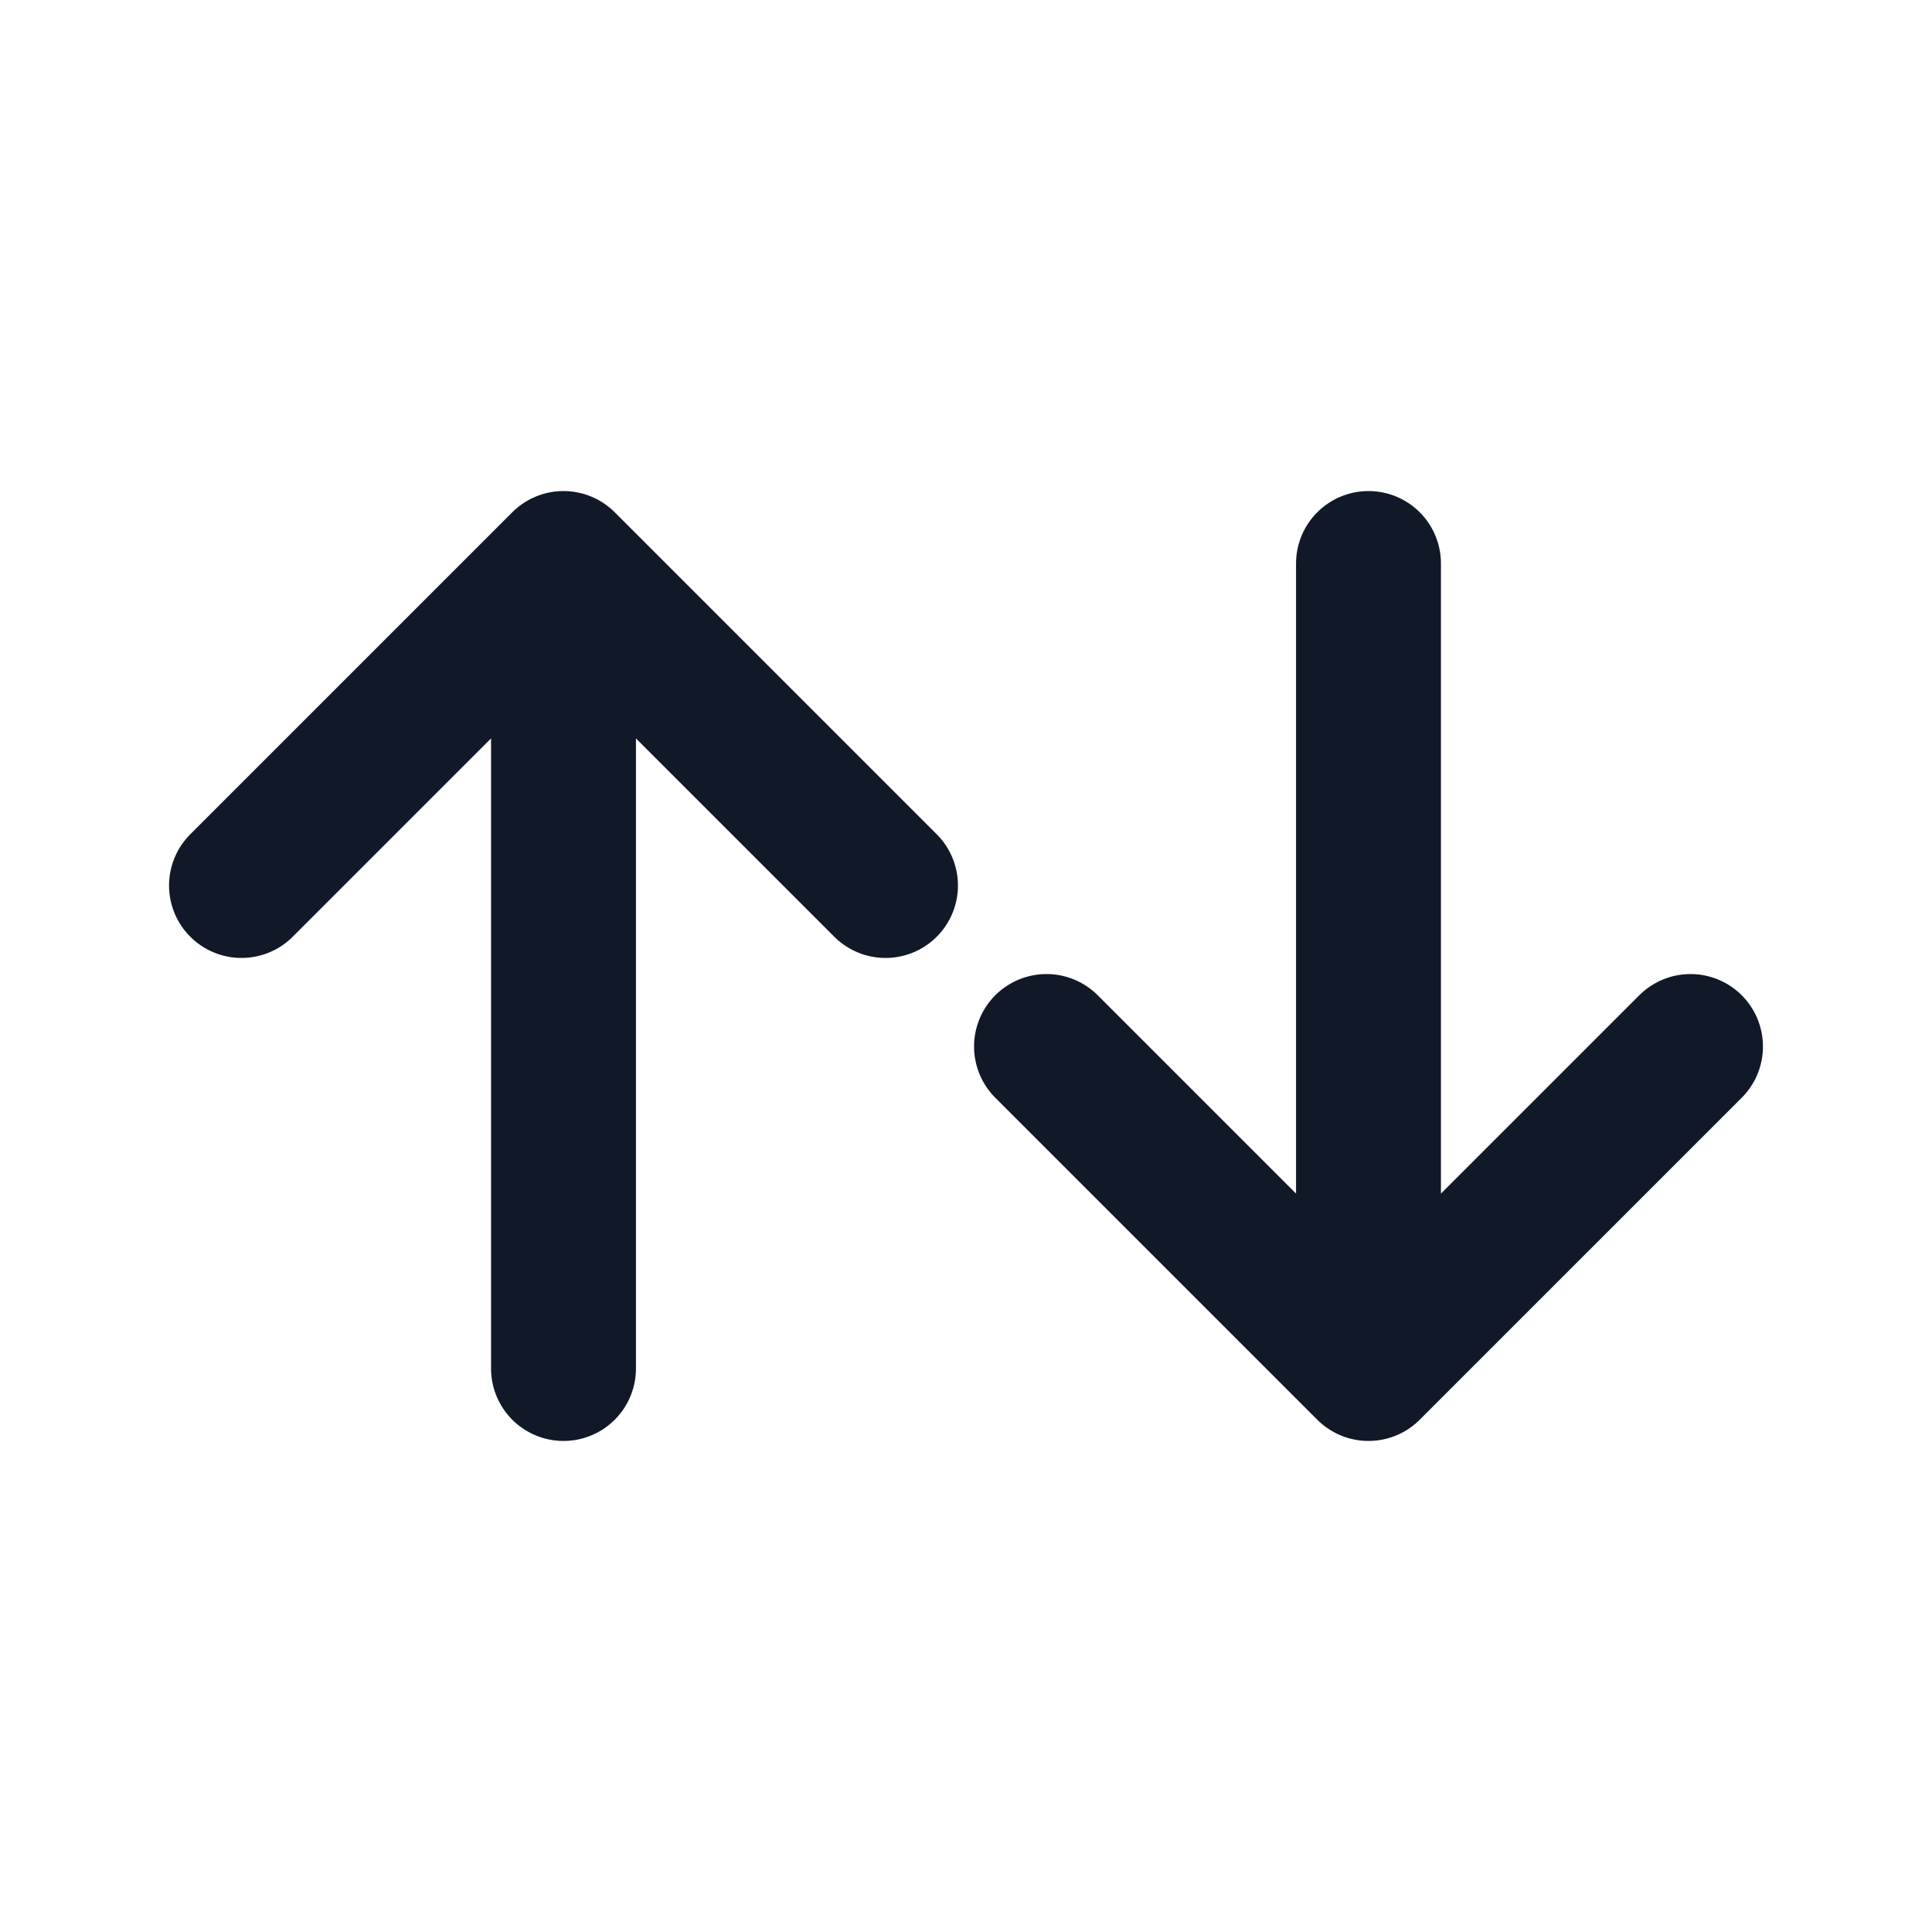
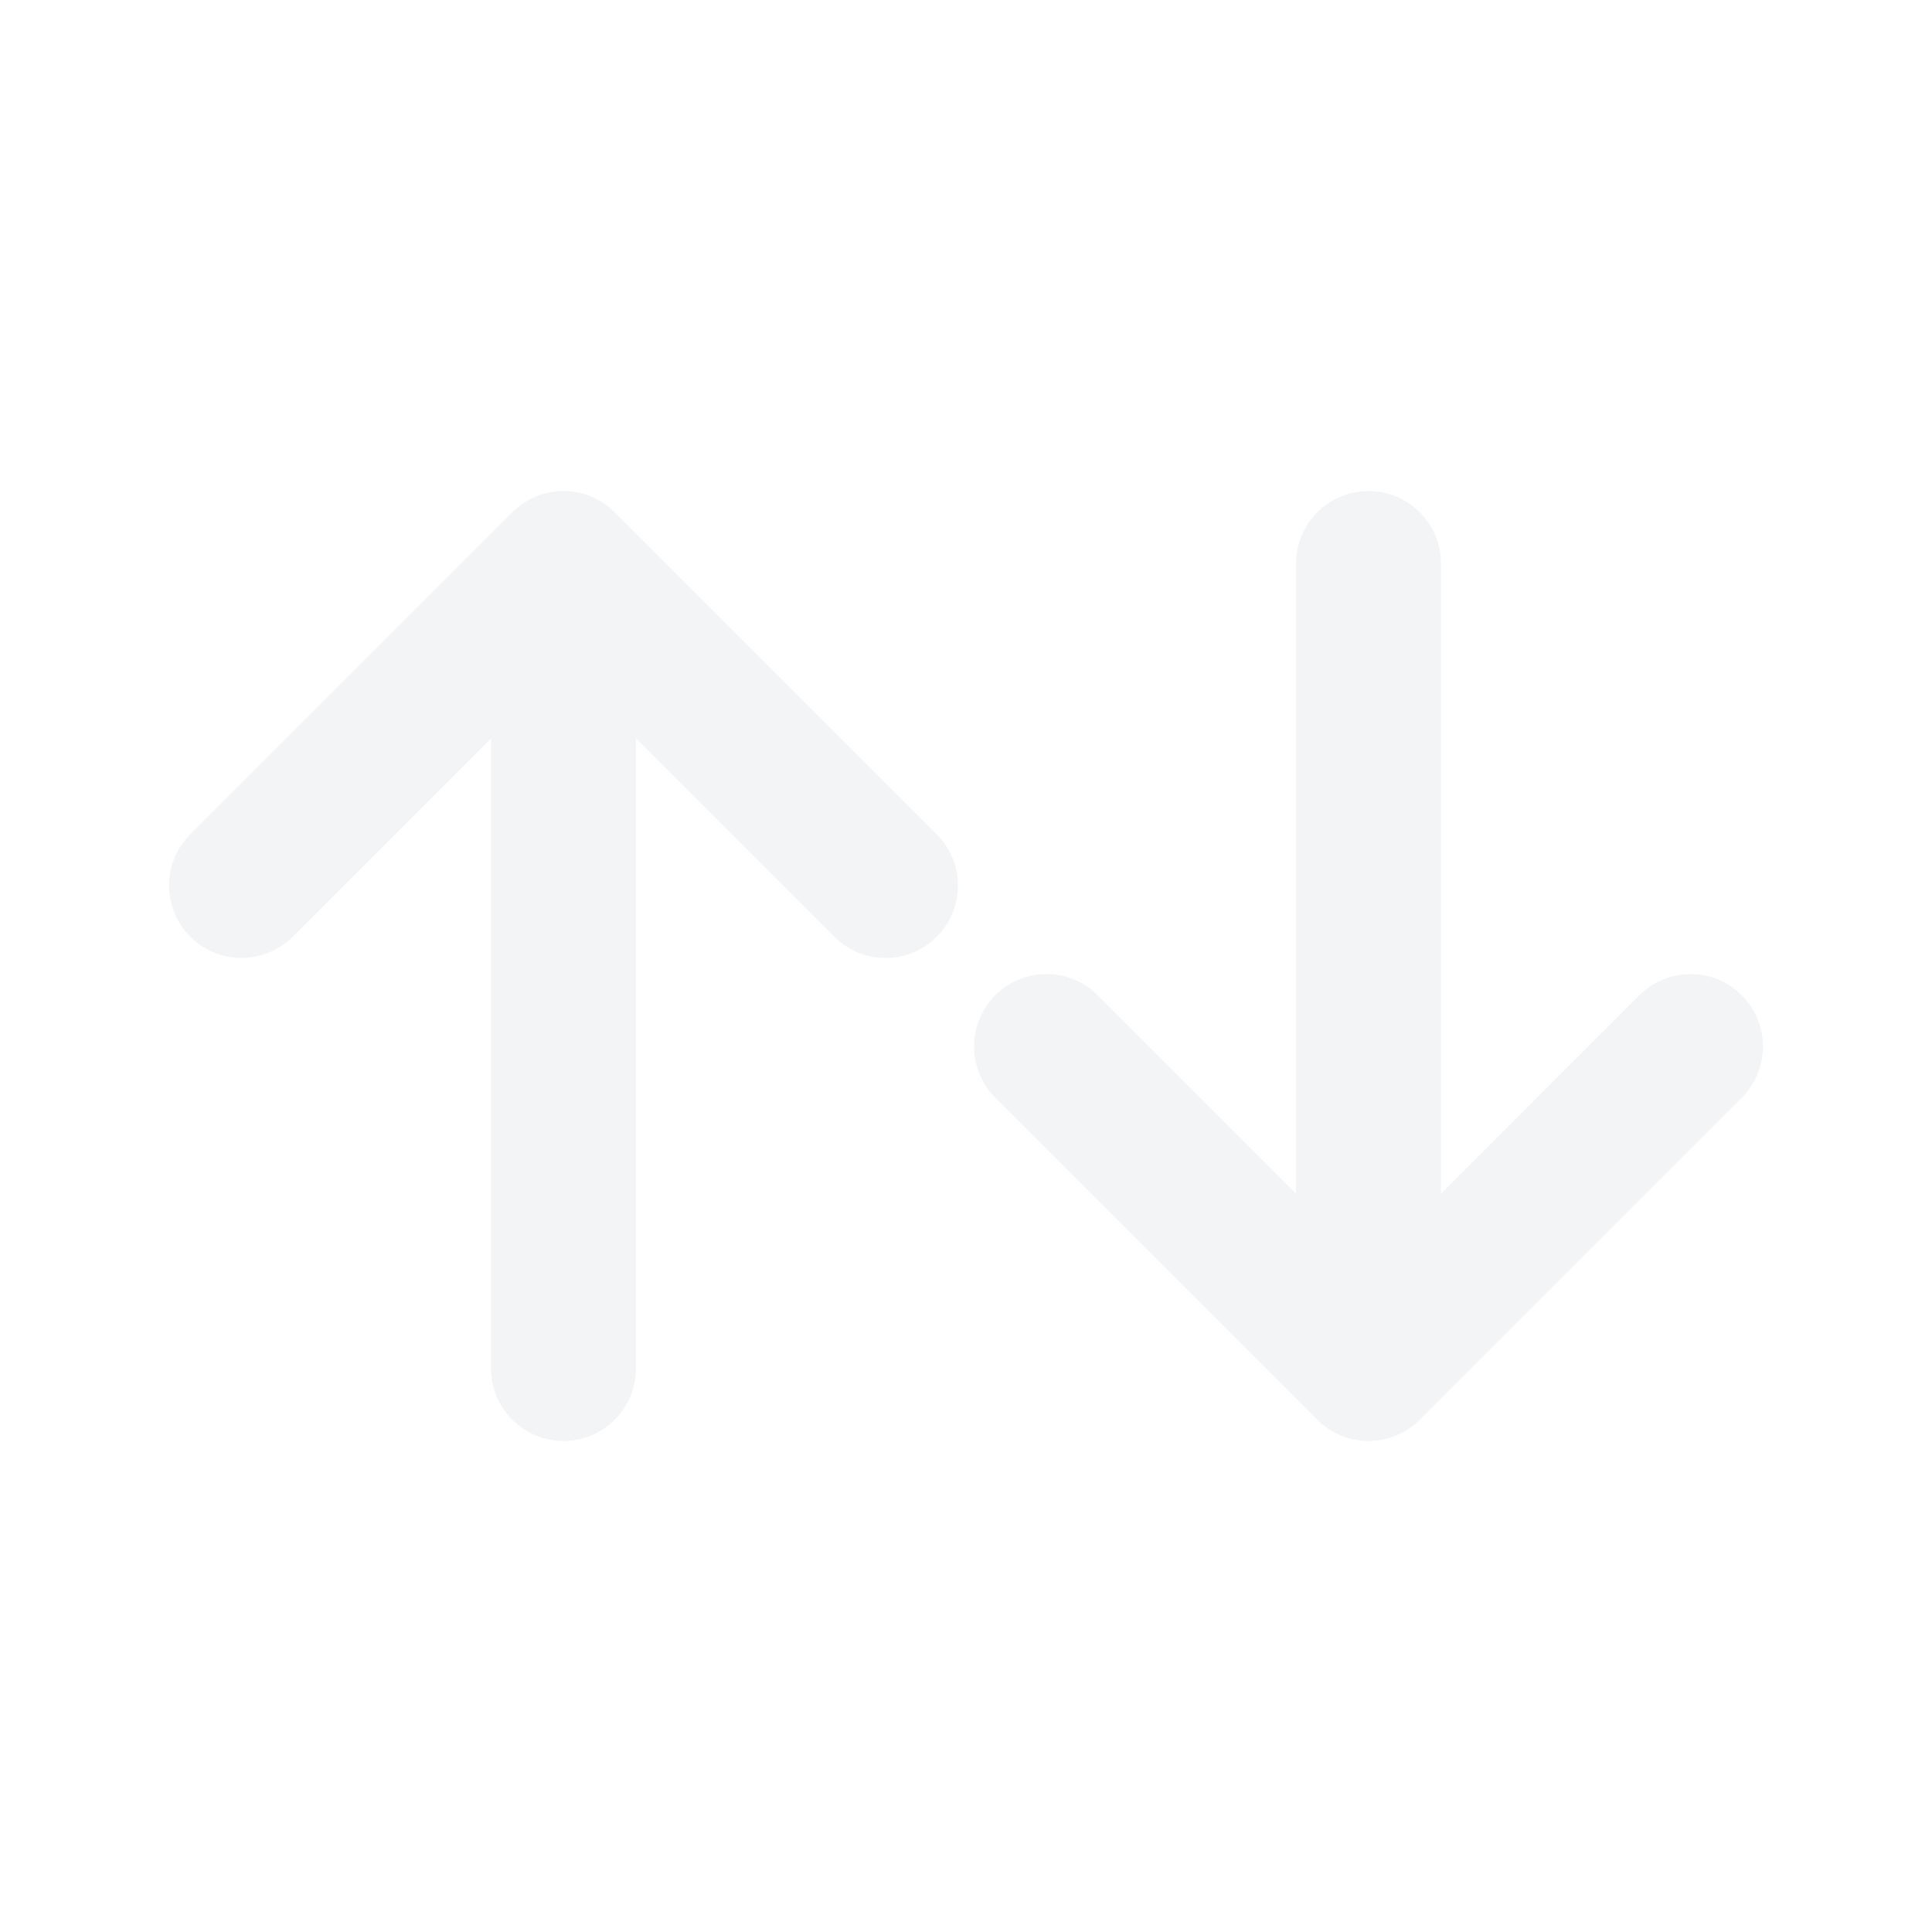
<svg xmlns="http://www.w3.org/2000/svg" width="24" height="24" viewBox="0 0 24 24" fill="none">
-   <path d="M3 11L7 7M7 7L11 11M7 7V17" stroke="#111827" stroke-width="1.8" stroke-linecap="round" />
-   <path d="M21 13L17 17M17 17L13 13M17 17V7" stroke="#111827" stroke-width="1.8" stroke-linecap="round" />
+   <path d="M3 11L7 7M7 7L11 11M7 7V17" stroke="#F3F4F6" stroke-width="1.8" stroke-linecap="round" />
+   <path d="M21 13L17 17M17 17L13 13M17 17V7" stroke="#F3F4F6" stroke-width="1.8" stroke-linecap="round" />
</svg>
